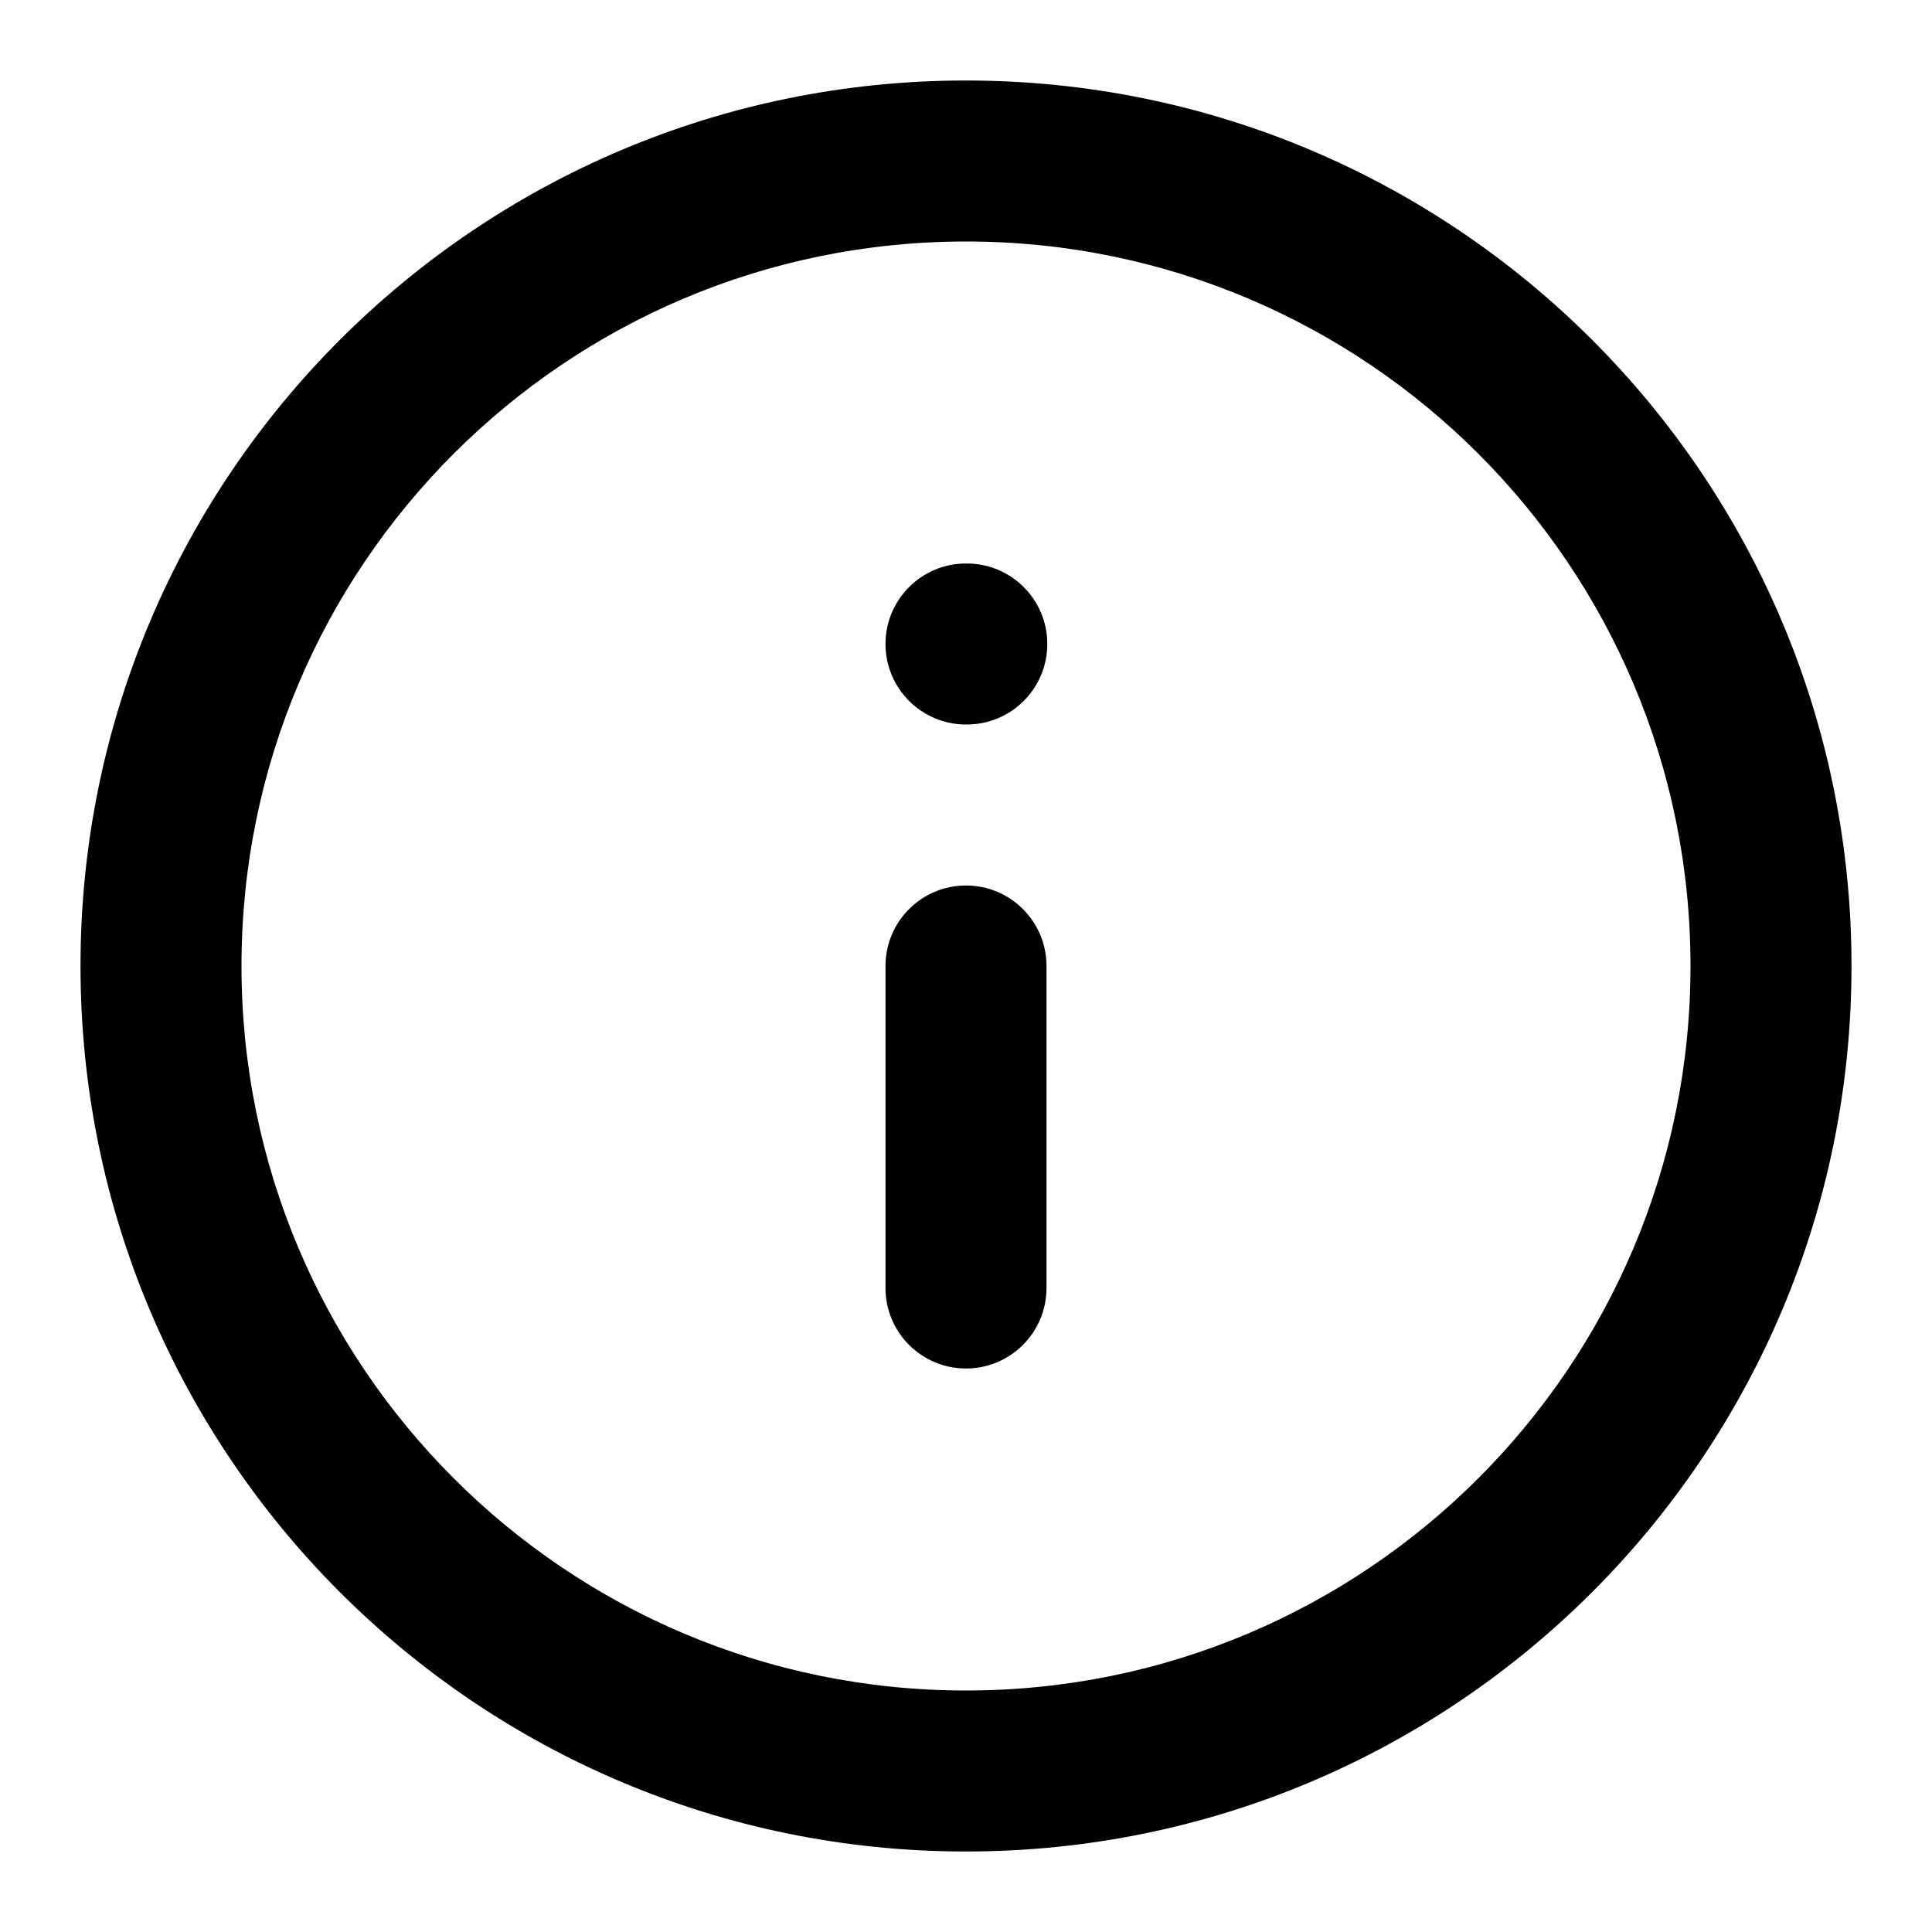
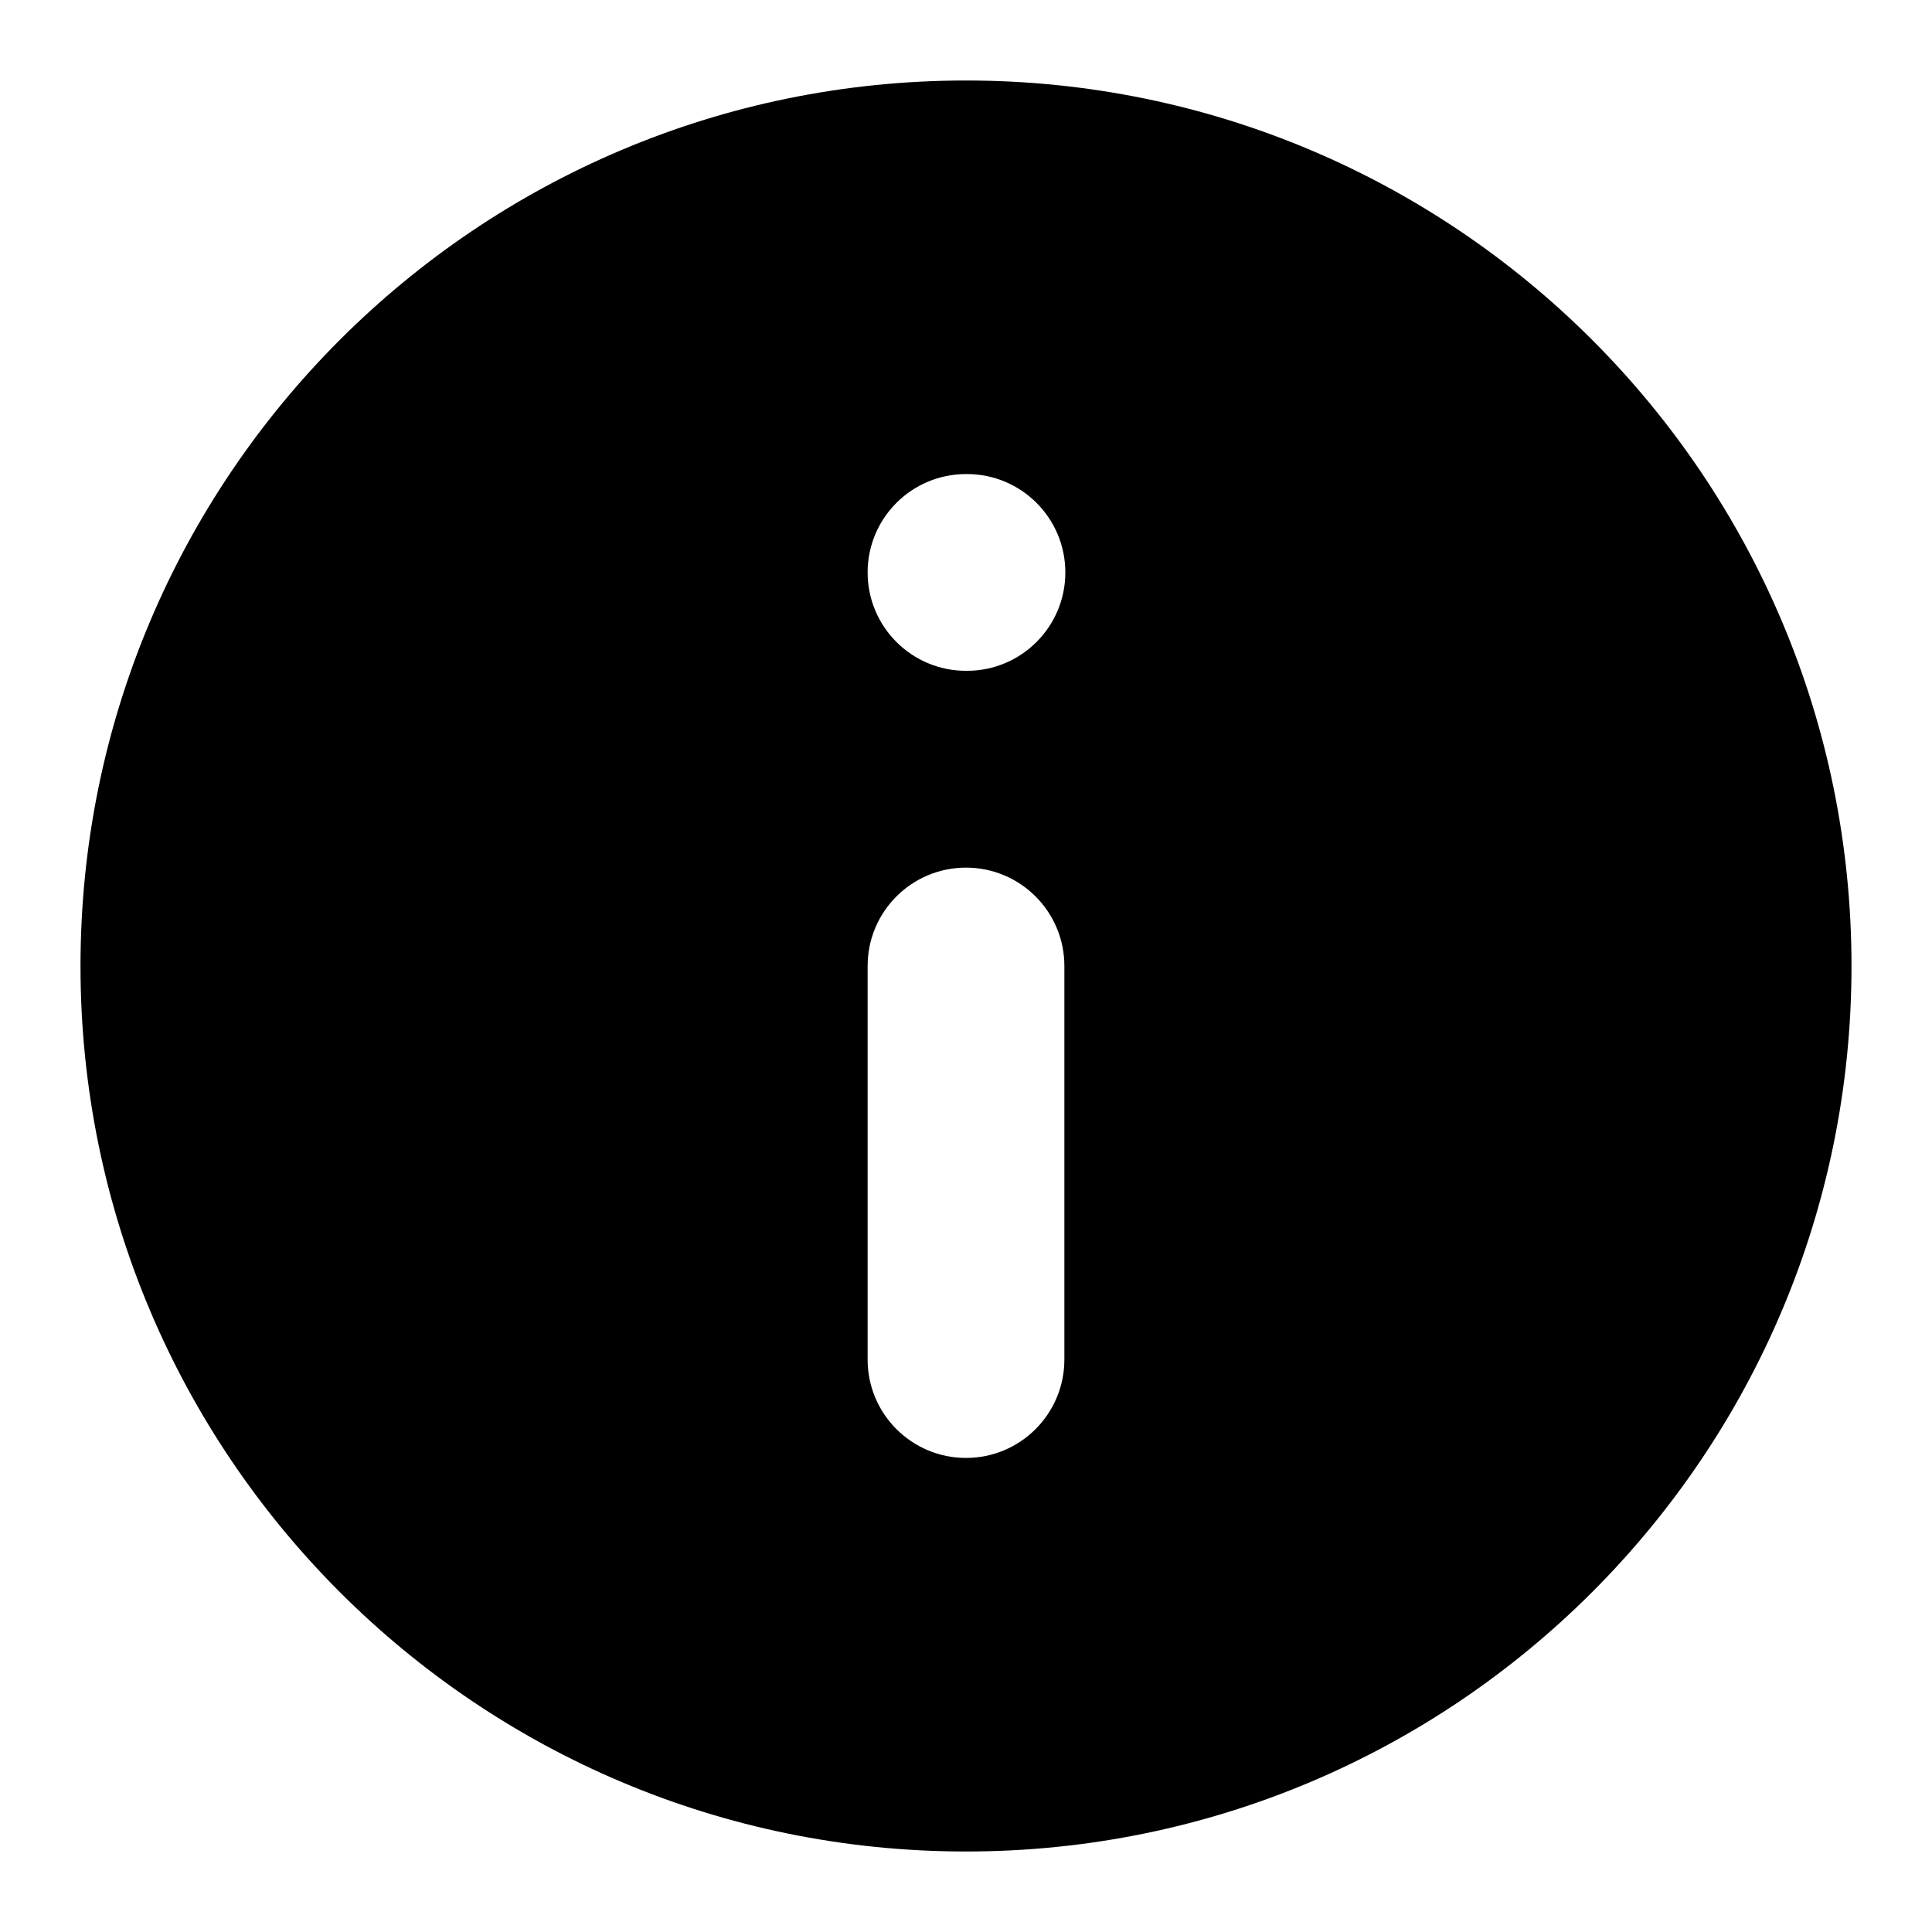
<svg xmlns="http://www.w3.org/2000/svg" aria-label="info" role="img" viewBox="0 0 24 24">
-   <g fill-rule="evenodd" clip-rule="evenodd">
-     <path d="M12 3a9 9 0 100 18 9 9 0 000-18zM1 12C1 5.925 5.925 1 12 1s11 4.925 11 11-4.925 11-11 11S1 18.075 1 12z" />
-     <path d="M12 11a1 1 0 011 1v4a1 1 0 11-2 0v-4a1 1 0 011-1zM11 8a1 1 0 011-1h.01a1 1 0 110 2H12a1 1 0 01-1-1z" />
-   </g>
+   <path fill-rule="evenodd" clip-rule="evenodd" d="M12 1C5.925 1 1 5.925 1 12s4.925 11 11 11 11-4.925 11-11S18.075 1 12 1zm-1.222 6.111c0-.675.547-1.222 1.222-1.222h.012a1.222 1.222 0 010 2.444H12a1.222 1.222 0 01-1.222-1.222zM12 10.778c.675 0 1.222.547 1.222 1.222v4.889a1.222 1.222 0 01-2.444 0V12c0-.675.547-1.222 1.222-1.222z" />
</svg>
